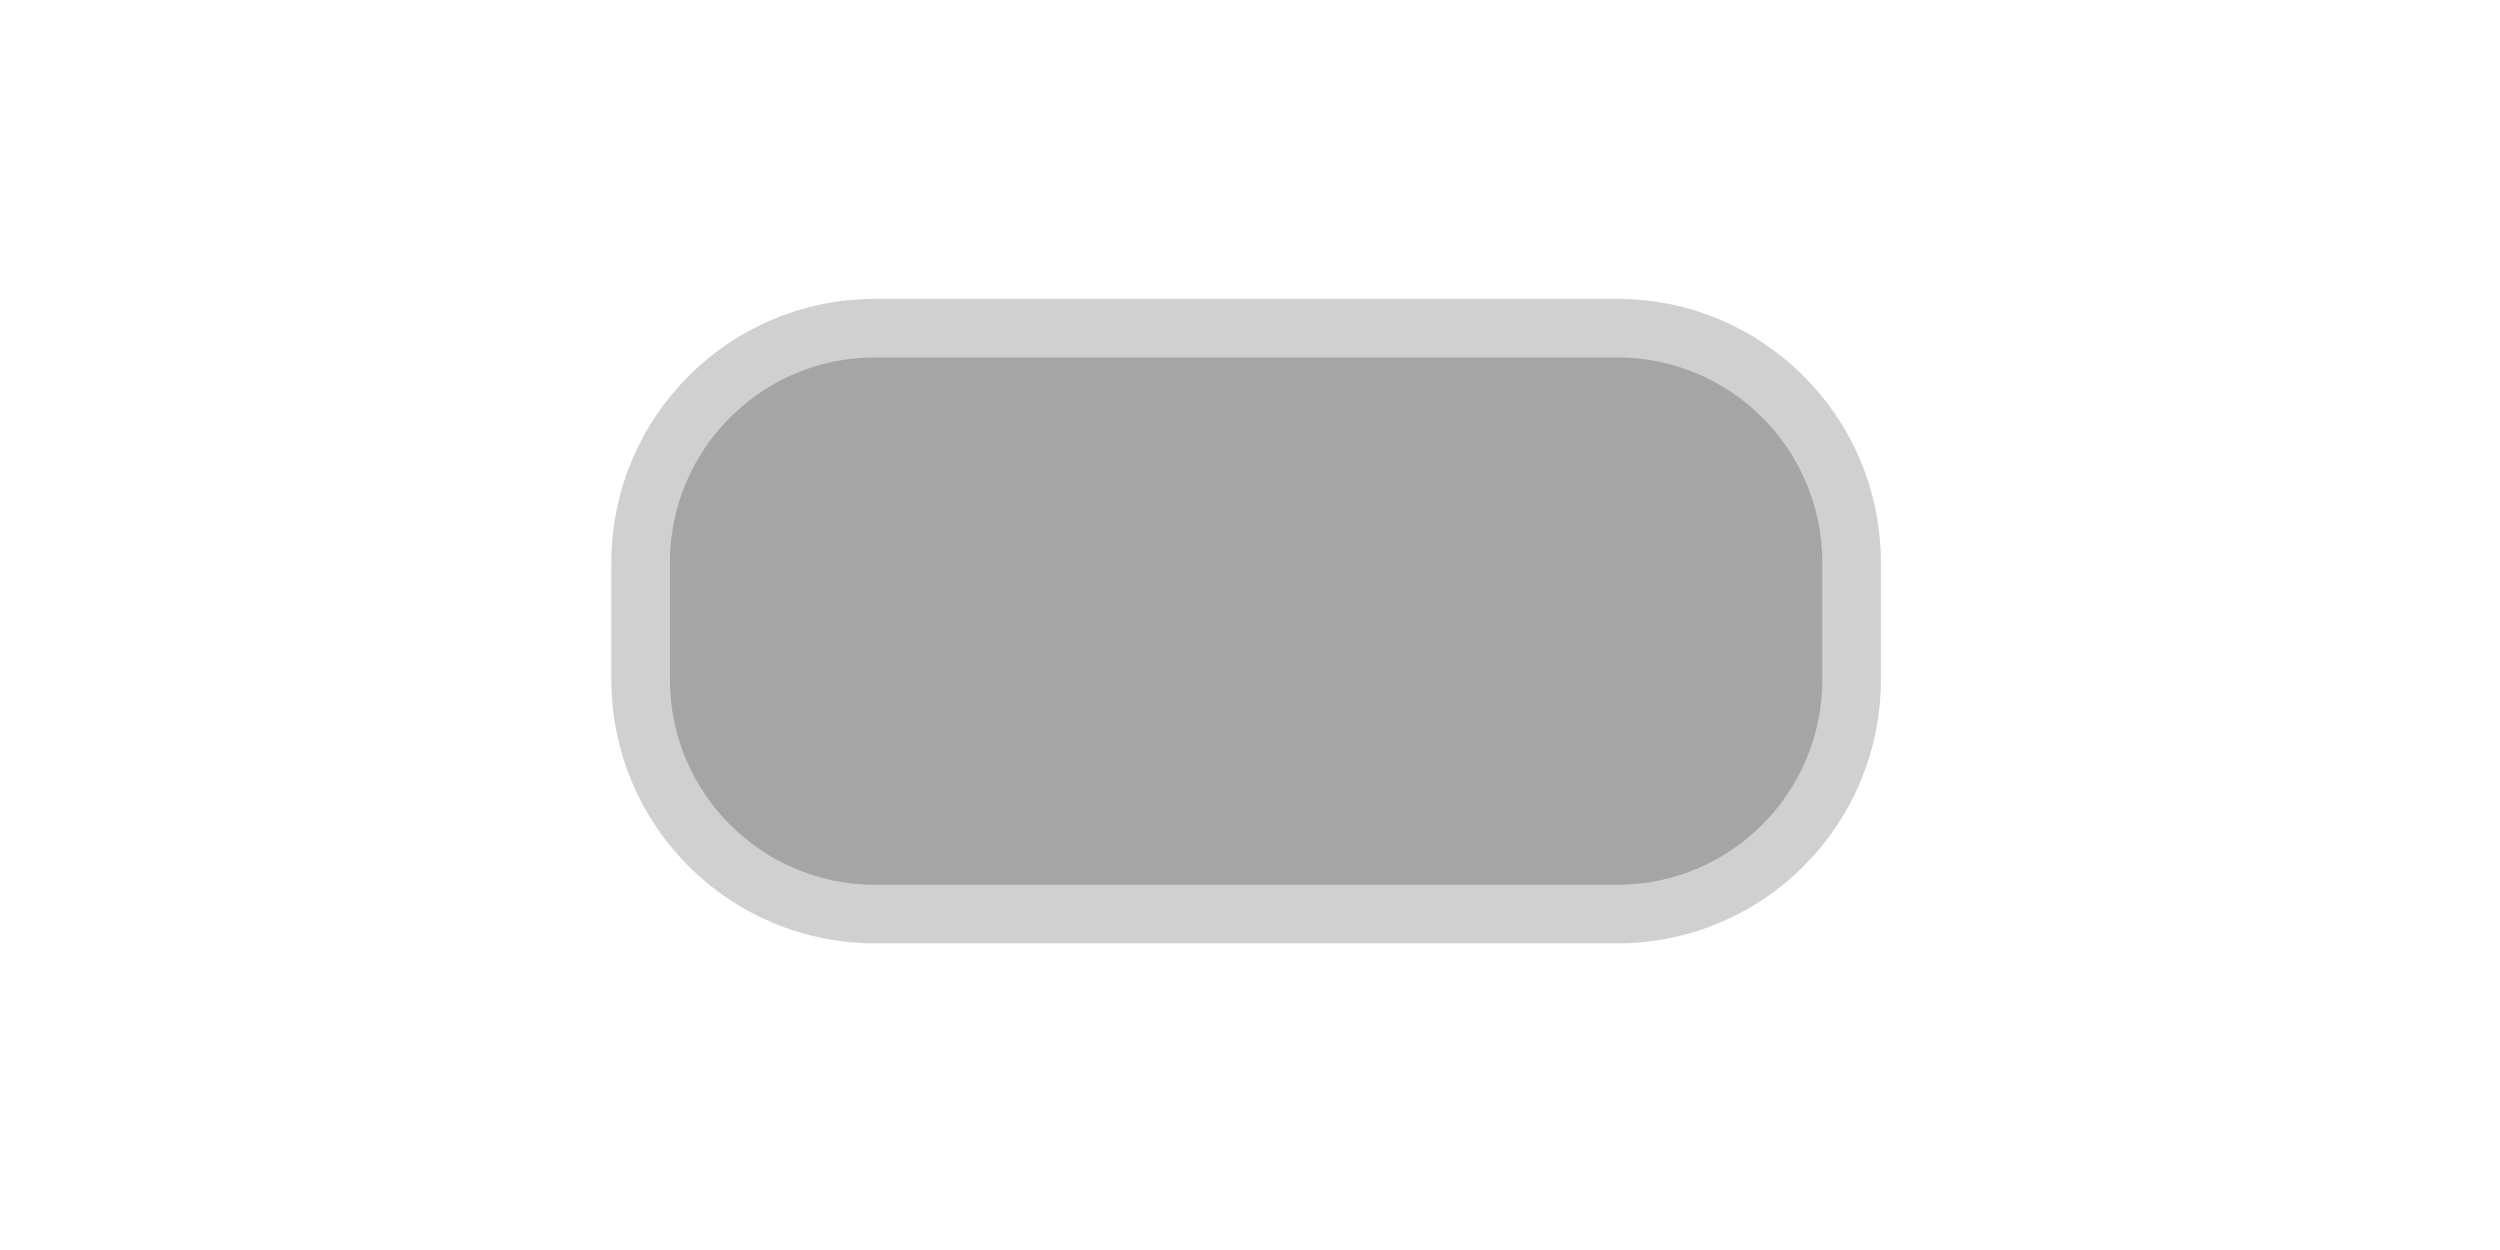
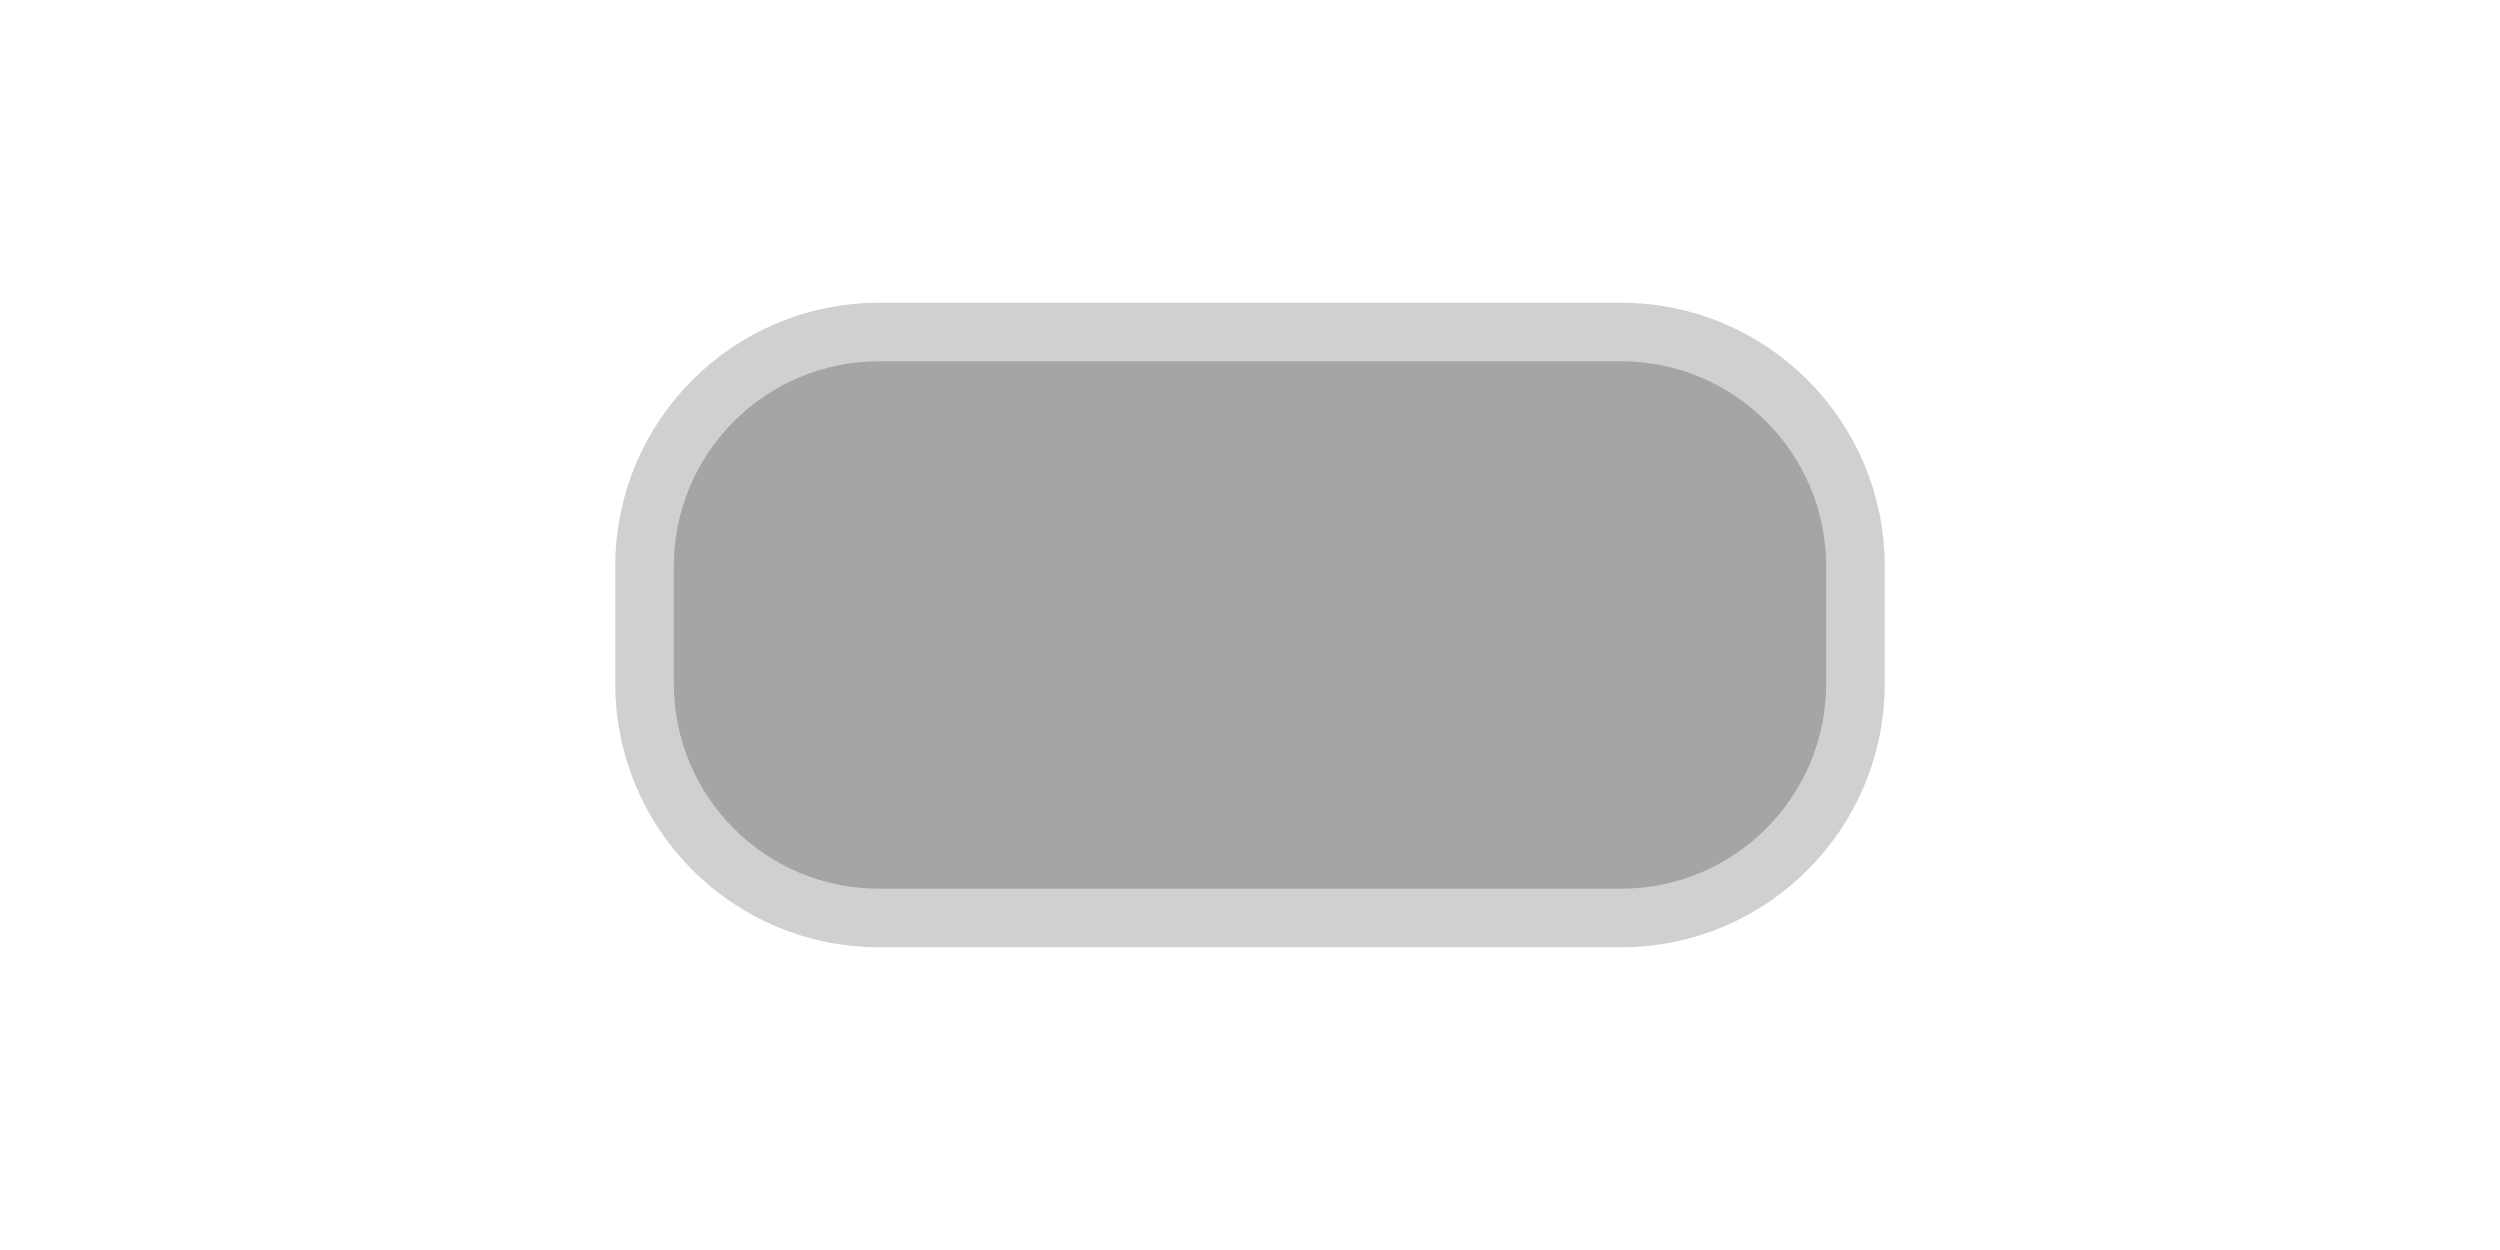
- <svg xmlns="http://www.w3.org/2000/svg" width="128" height="64" id="svg1901" version="1.0">
-   <defs id="defs1903">
-     <linearGradient id="linearGradient2388">
-       <stop style="stop-color:#b4e7e7;stop-opacity:1;" offset="0" id="stop2390" />
-       <stop style="stop-color:#165069;stop-opacity:1;" offset="1" id="stop2392" />
-     </linearGradient>
-   </defs>
-   <g id="layer1" style="opacity:1" transform="translate(-256,-508.3622)">
-     <rect style="fill:#808080;fill-opacity:0.70;stroke:#d0d0d0;stroke-width:3;stroke-miterlimit:4;stroke-dasharray:none;stroke-opacity:1" id="rect2382" width="62" height="30" x="288.801" y="525.163" rx="12" ry="12" />
-   </g>
+ <svg xmlns="http://www.w3.org/2000/svg" height="64" width="128" version="1.1">
+   <rect fill="#808080" fill-opacity=".7" rx="12" ry="12" height="30" width="62" stroke="#d0d0d0" x="33" y="17" stroke-width="3" />
</svg>
